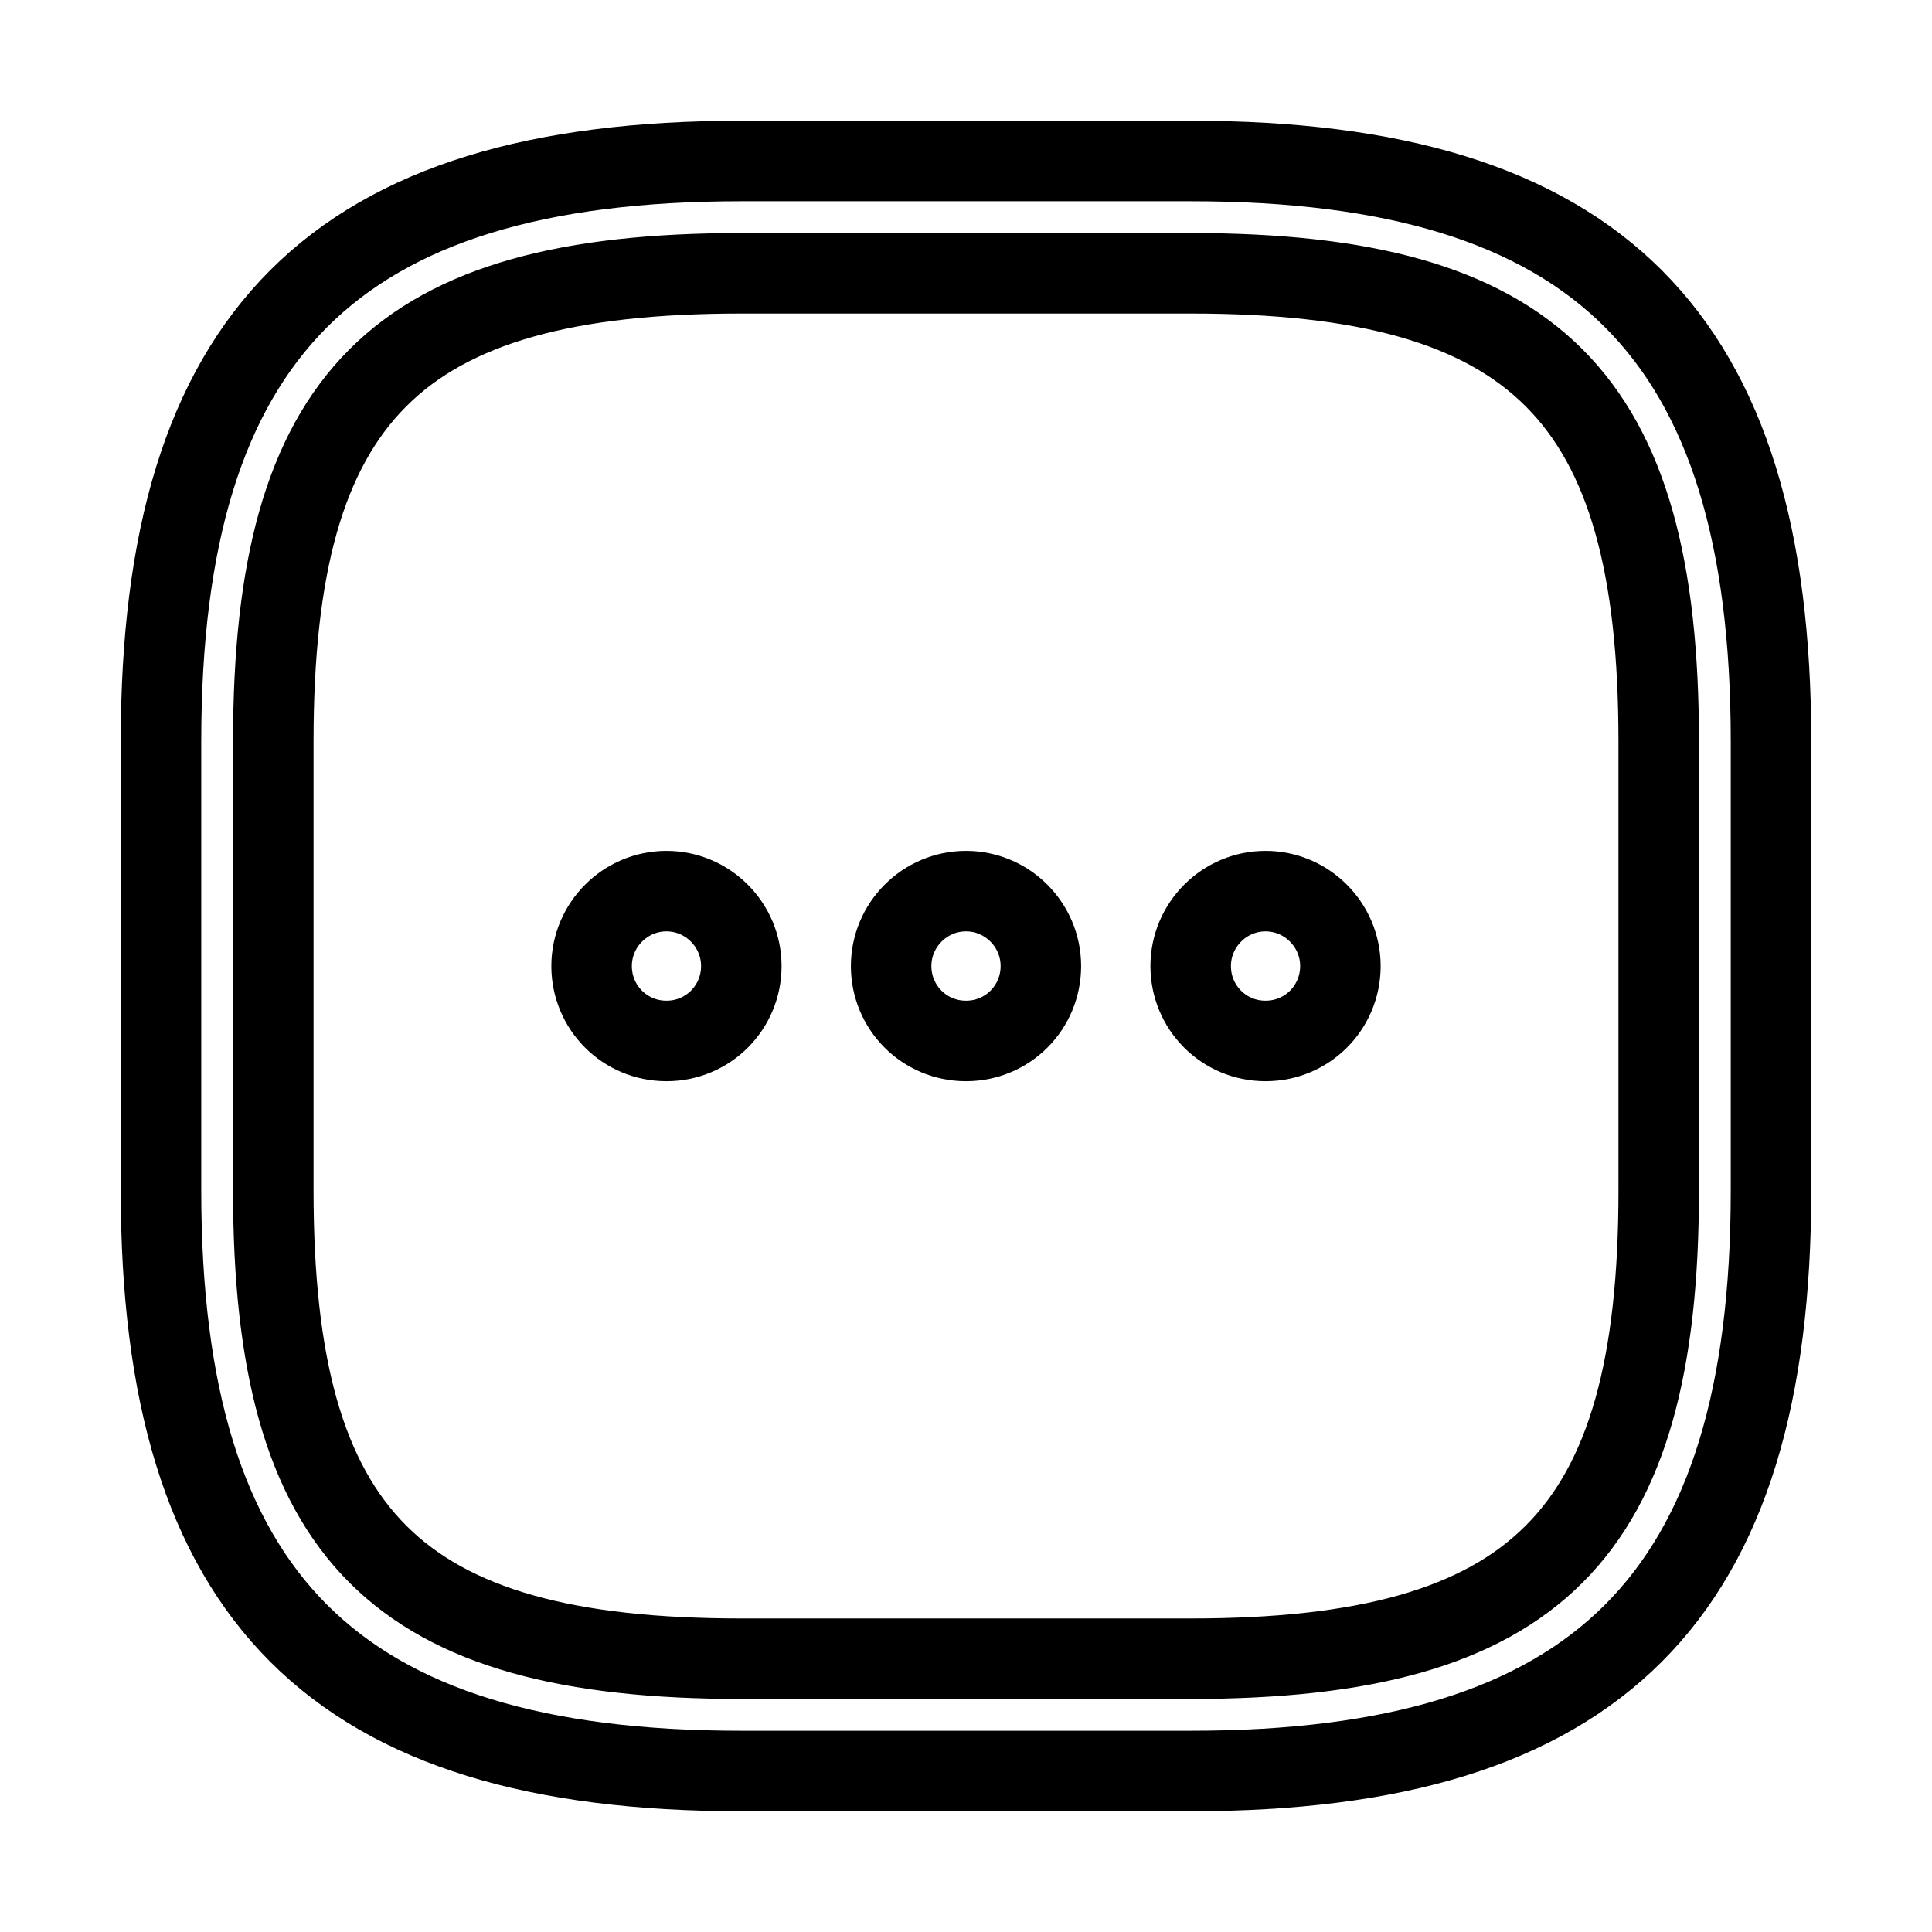
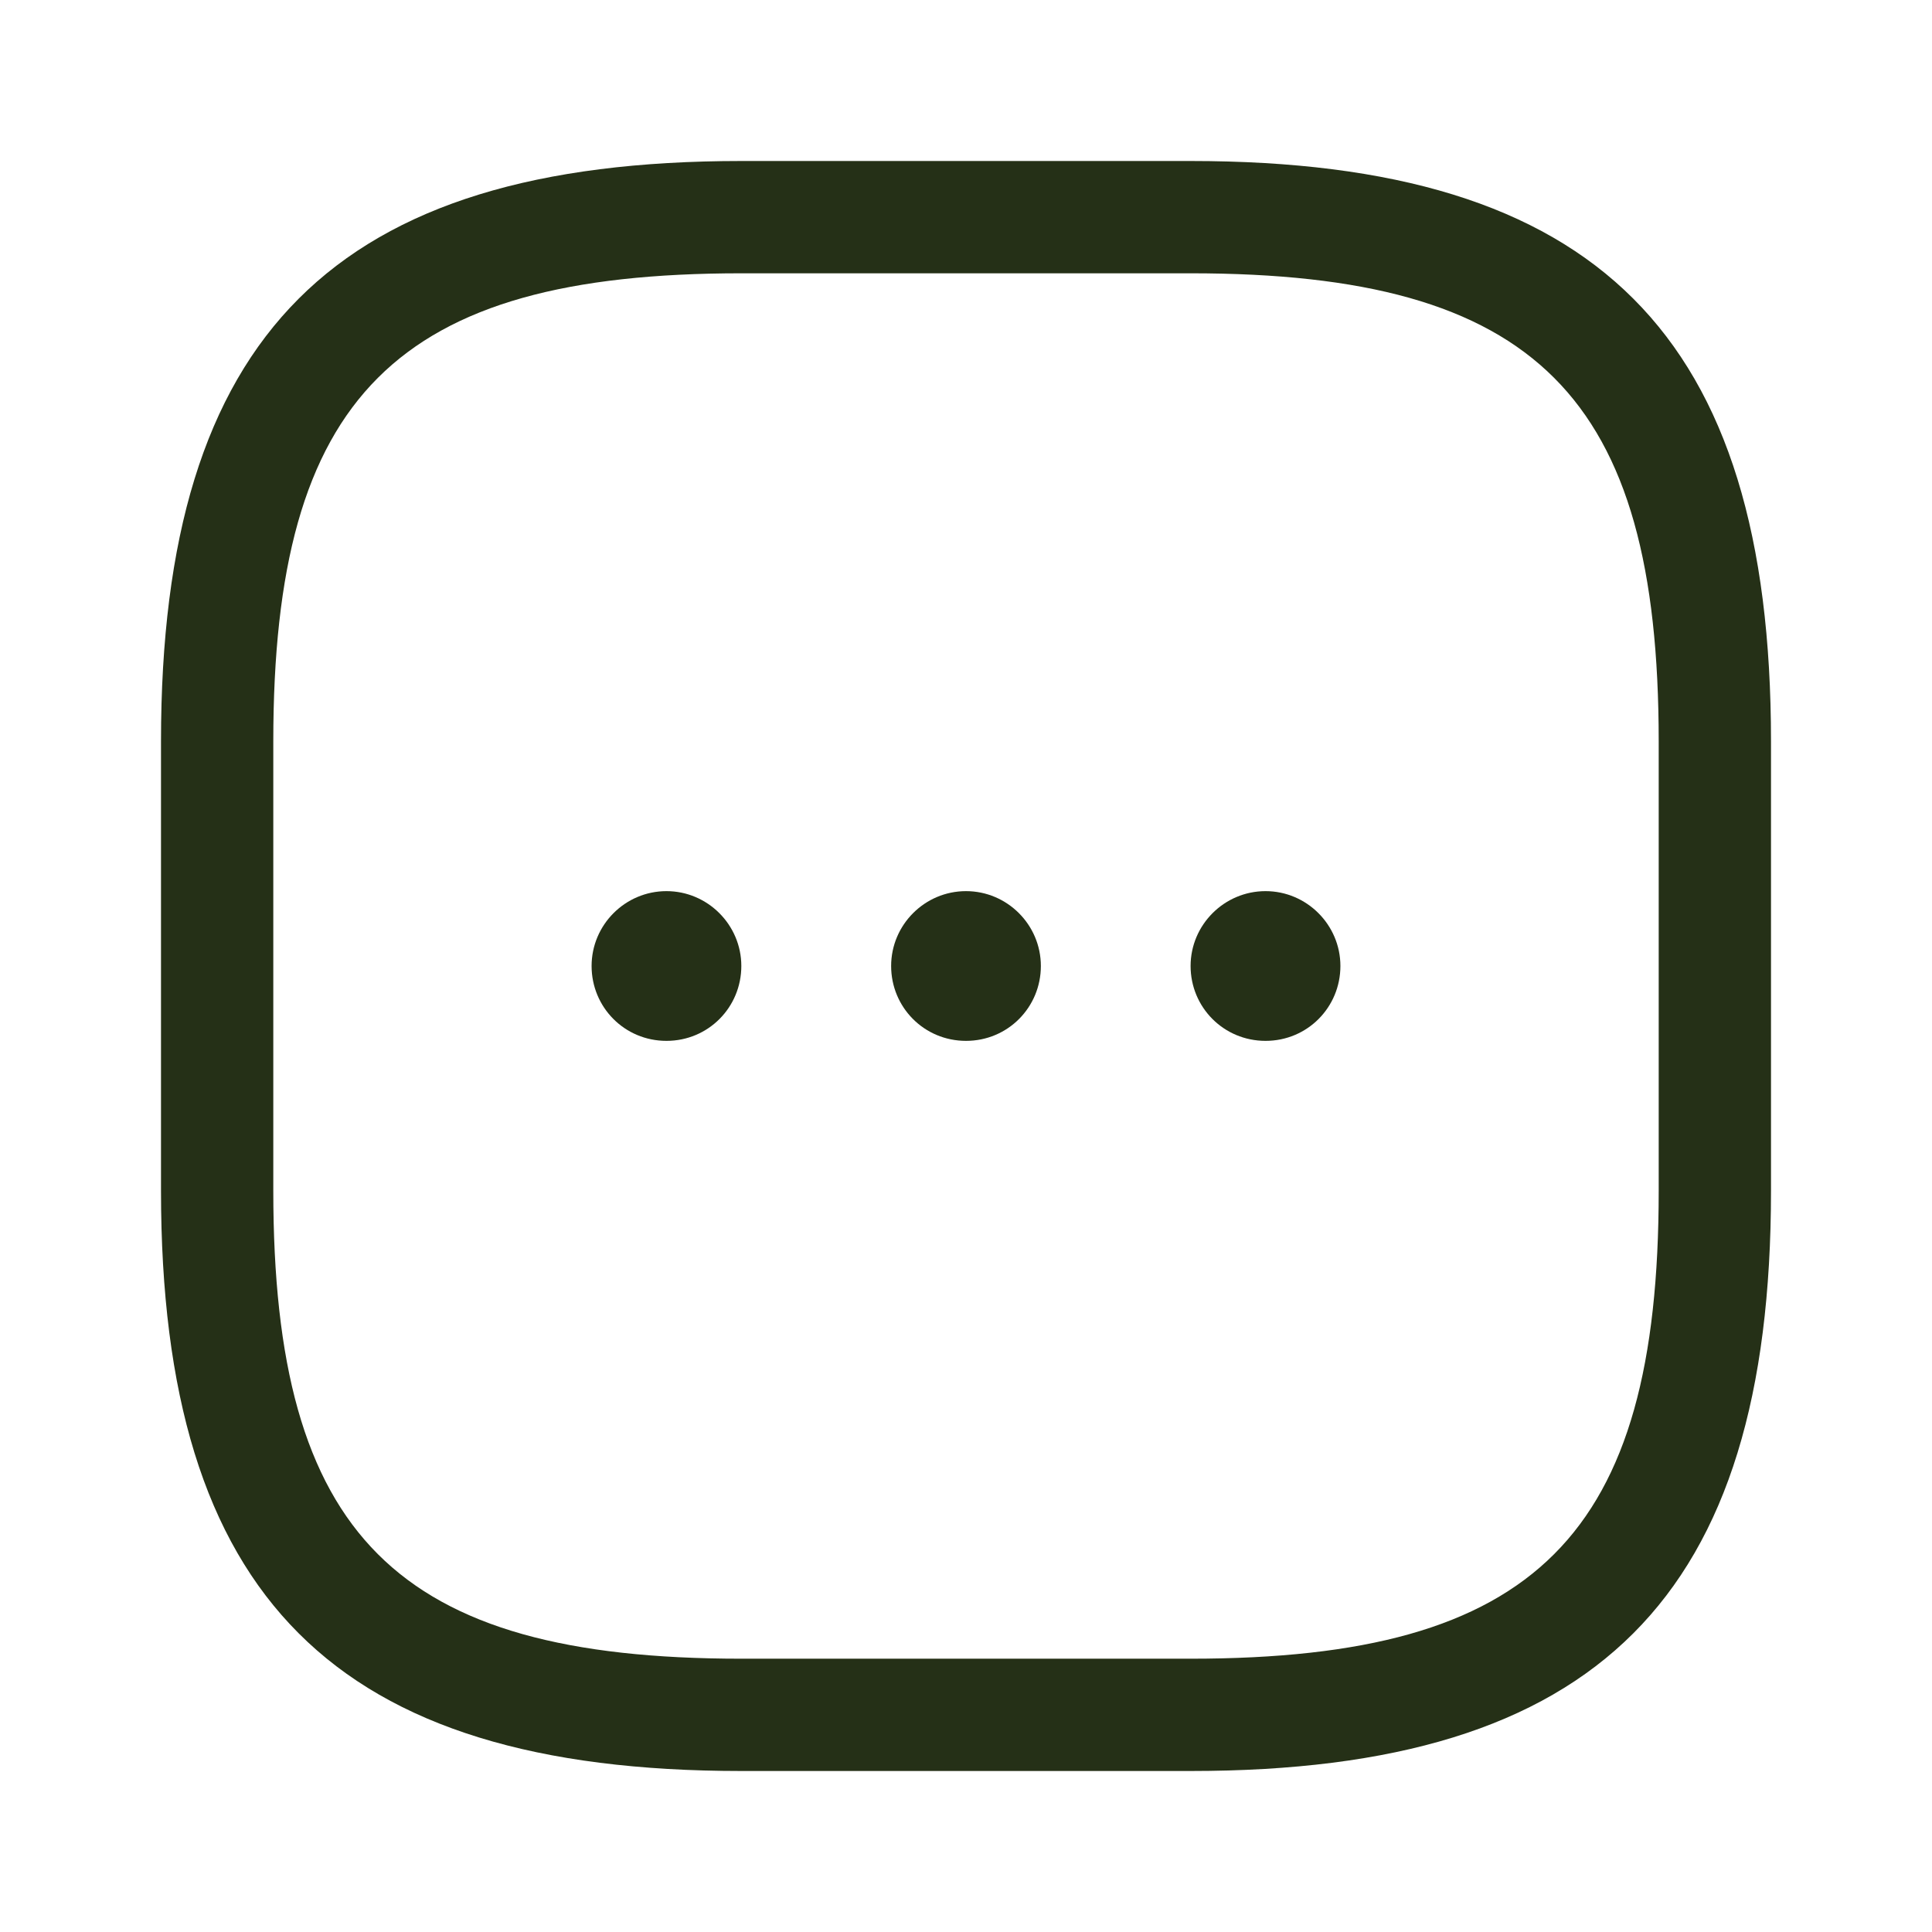
<svg xmlns="http://www.w3.org/2000/svg" width="24" height="24" viewBox="0 0 24 24" fill="none">
-   <path d="M14.791 22H9.209C4.158 22 2 19.842 2 14.791V9.209C2 4.158 4.158 2 9.209 2H14.791C19.842 2 22 4.158 22 9.209V14.791C22 19.842 19.842 22 14.791 22ZM9.209 3.395C4.921 3.395 3.395 4.921 3.395 9.209V14.791C3.395 19.079 4.921 20.605 9.209 20.605H14.791C19.079 20.605 20.605 19.079 20.605 14.791V9.209C20.605 4.921 19.079 3.395 14.791 3.395H9.209Z" stroke="currentColor" fill="none" />
-   <path d="M12 12.931C11.479 12.931 11.07 12.512 11.07 12.001C11.07 11.489 11.488 11.07 12 11.07C12.512 11.07 12.93 11.489 12.93 12.001C12.93 12.512 12.521 12.931 12 12.931Z" stroke="currentColor" fill="none" />
-   <path d="M15.721 12.931C15.2 12.931 14.791 12.512 14.791 12.001C14.791 11.489 15.209 11.07 15.721 11.07C16.233 11.07 16.651 11.489 16.651 12.001C16.651 12.512 16.242 12.931 15.721 12.931Z" stroke="currentColor" fill="none" />
-   <path d="M8.279 12.931C7.758 12.931 7.349 12.512 7.349 12.001C7.349 11.489 7.767 11.07 8.279 11.07C8.791 11.07 9.209 11.489 9.209 12.001C9.209 12.512 8.8 12.931 8.279 12.931Z" stroke="currentColor" fill="none" />
+   <path d="M14.791 22H9.209C4.158 22 2 19.842 2 14.791V9.209C2 4.158 4.158 2 9.209 2H14.791C19.842 2 22 4.158 22 9.209V14.791C22 19.842 19.842 22 14.791 22ZM9.209 3.395C4.921 3.395 3.395 4.921 3.395 9.209V14.791C3.395 19.079 4.921 20.605 9.209 20.605H14.791C19.079 20.605 20.605 19.079 20.605 14.791V9.209C20.605 4.921 19.079 3.395 14.791 3.395H9.209Z" fill="#253017" />
+   <path d="M12 12.93C11.479 12.93 11.07 12.512 11.07 12C11.07 11.488 11.488 11.07 12 11.07C12.512 11.07 12.93 11.488 12.93 12C12.93 12.512 12.521 12.93 12 12.93Z" fill="#253017" />
+   <path d="M15.721 12.93C15.2 12.93 14.79 12.512 14.79 12C14.79 11.488 15.209 11.07 15.721 11.07C16.232 11.07 16.651 11.488 16.651 12C16.651 12.512 16.242 12.93 15.721 12.93Z" fill="#253017" />
+   <path d="M8.279 12.93C7.758 12.93 7.349 12.512 7.349 12C7.349 11.488 7.767 11.07 8.279 11.07C8.79 11.07 9.209 11.488 9.209 12C9.209 12.512 8.8 12.93 8.279 12.93Z" fill="#253017" />
</svg>
